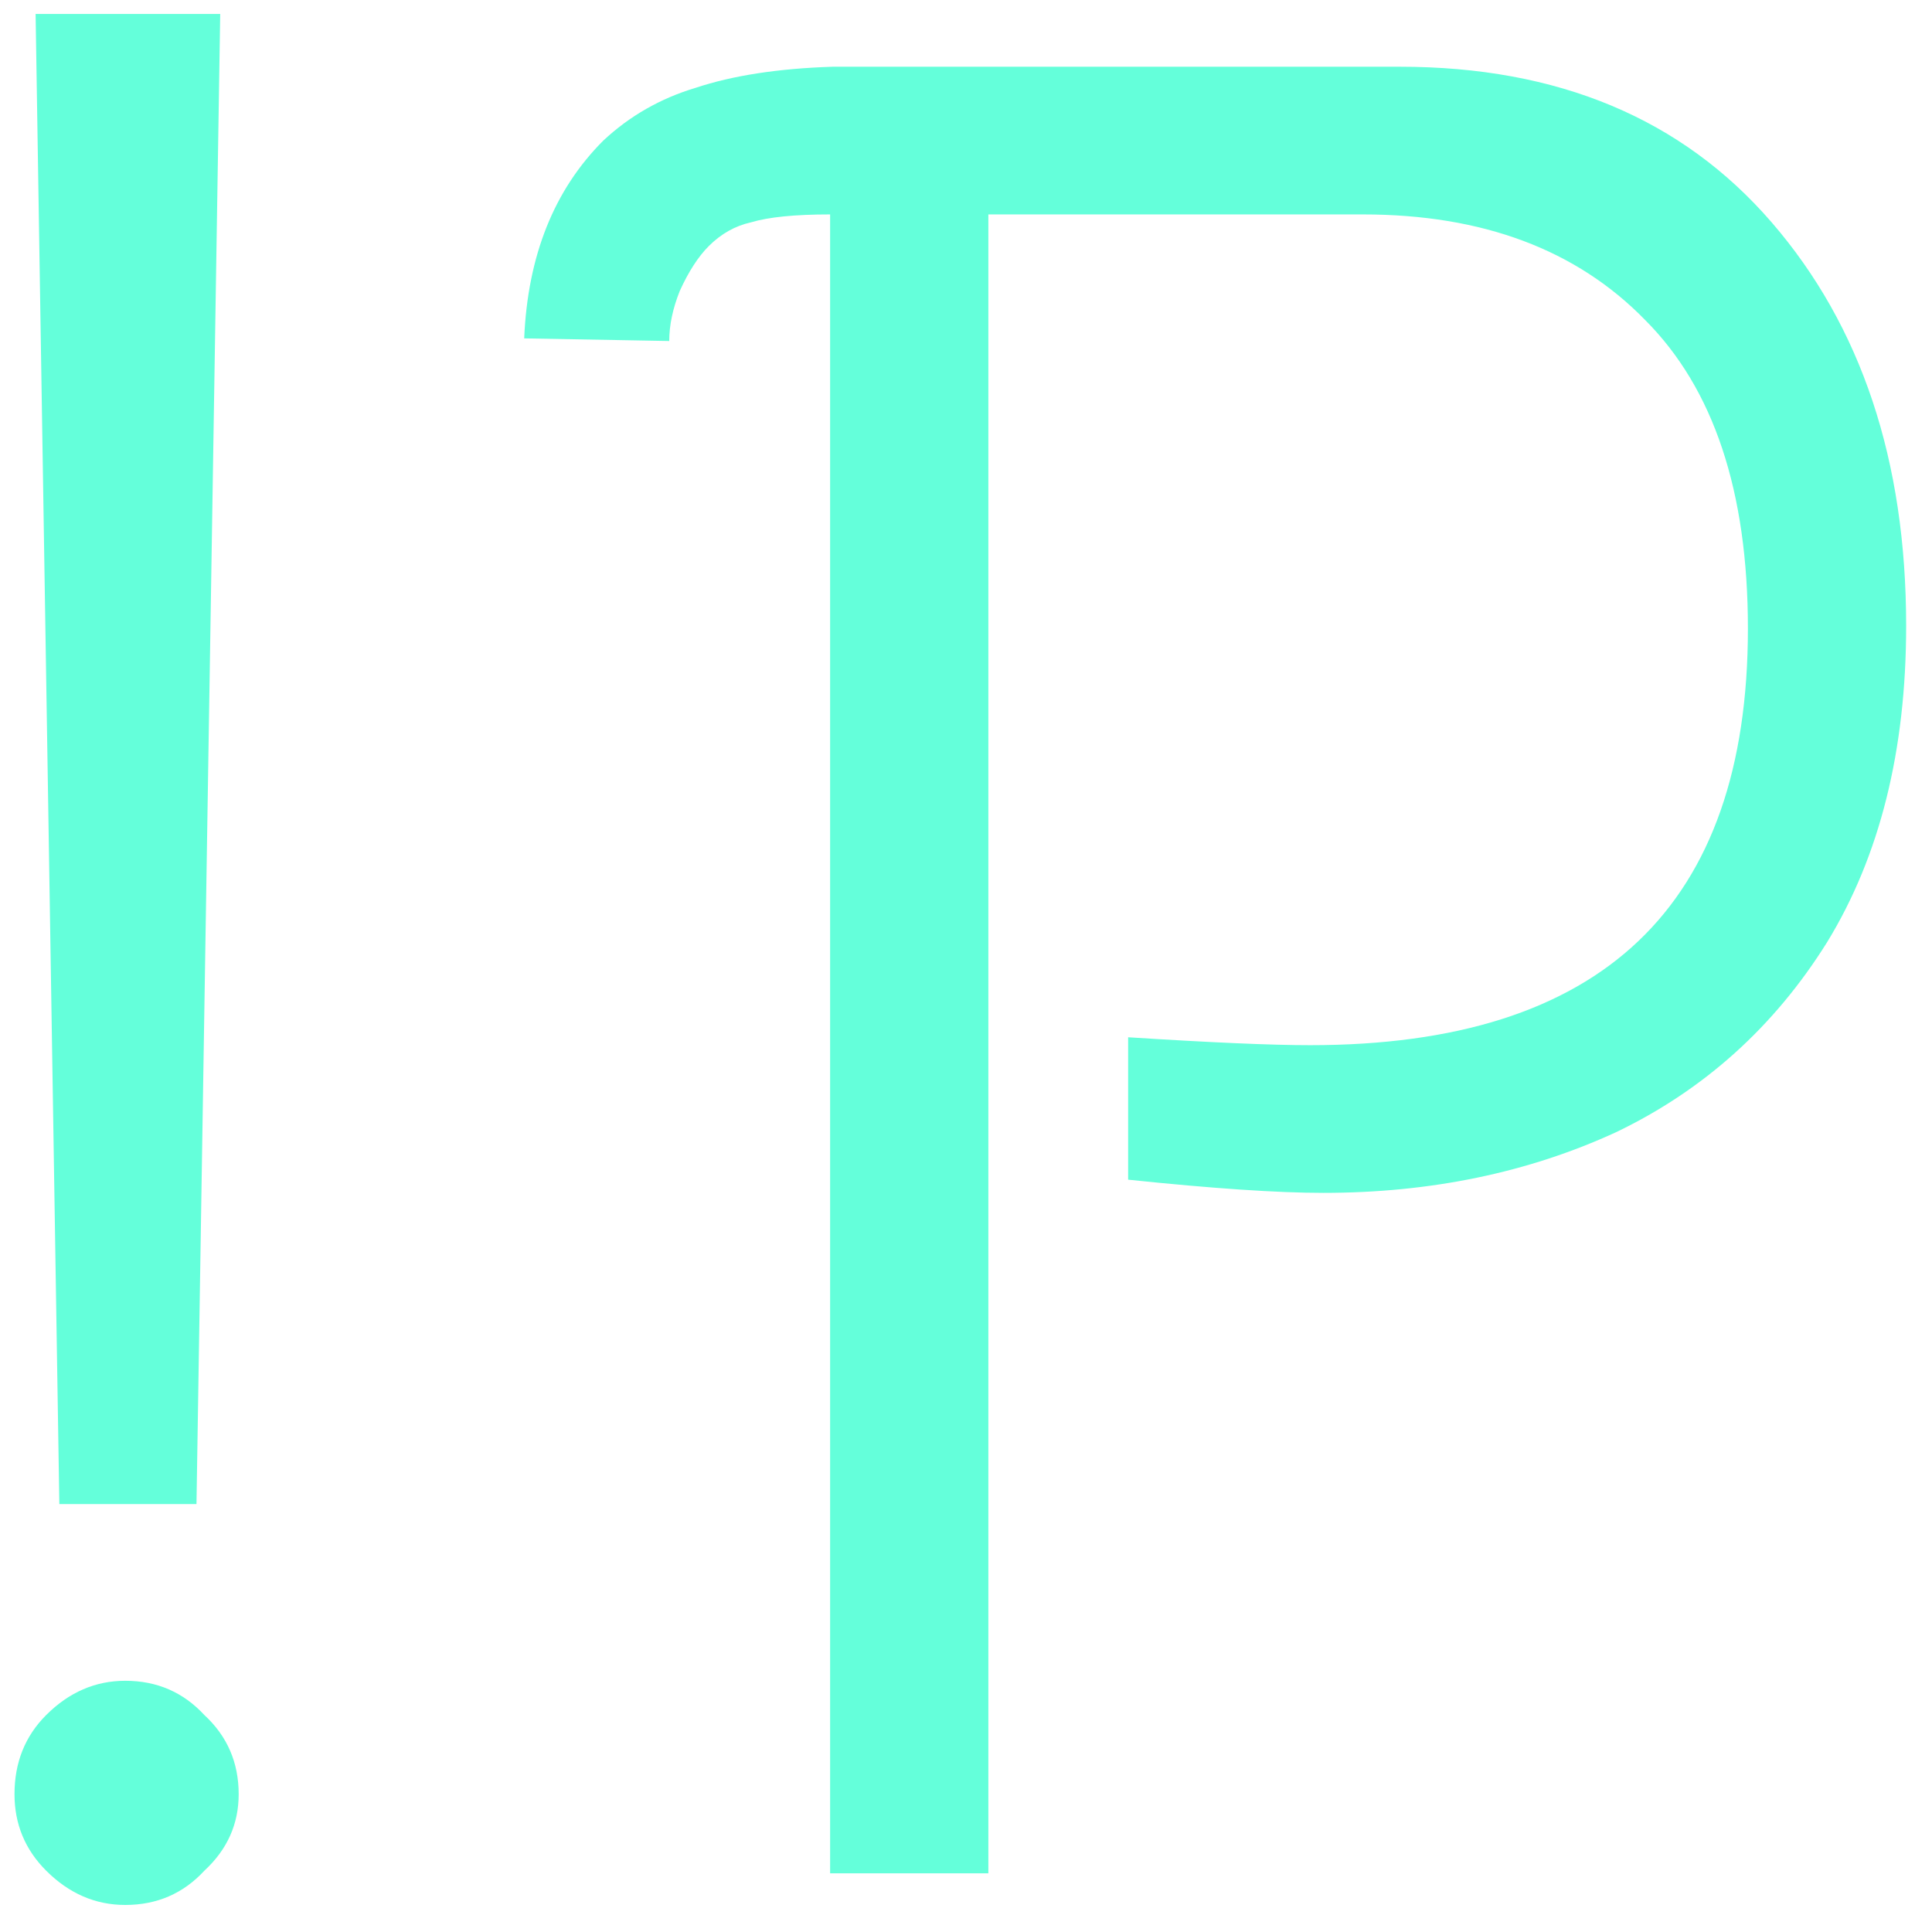
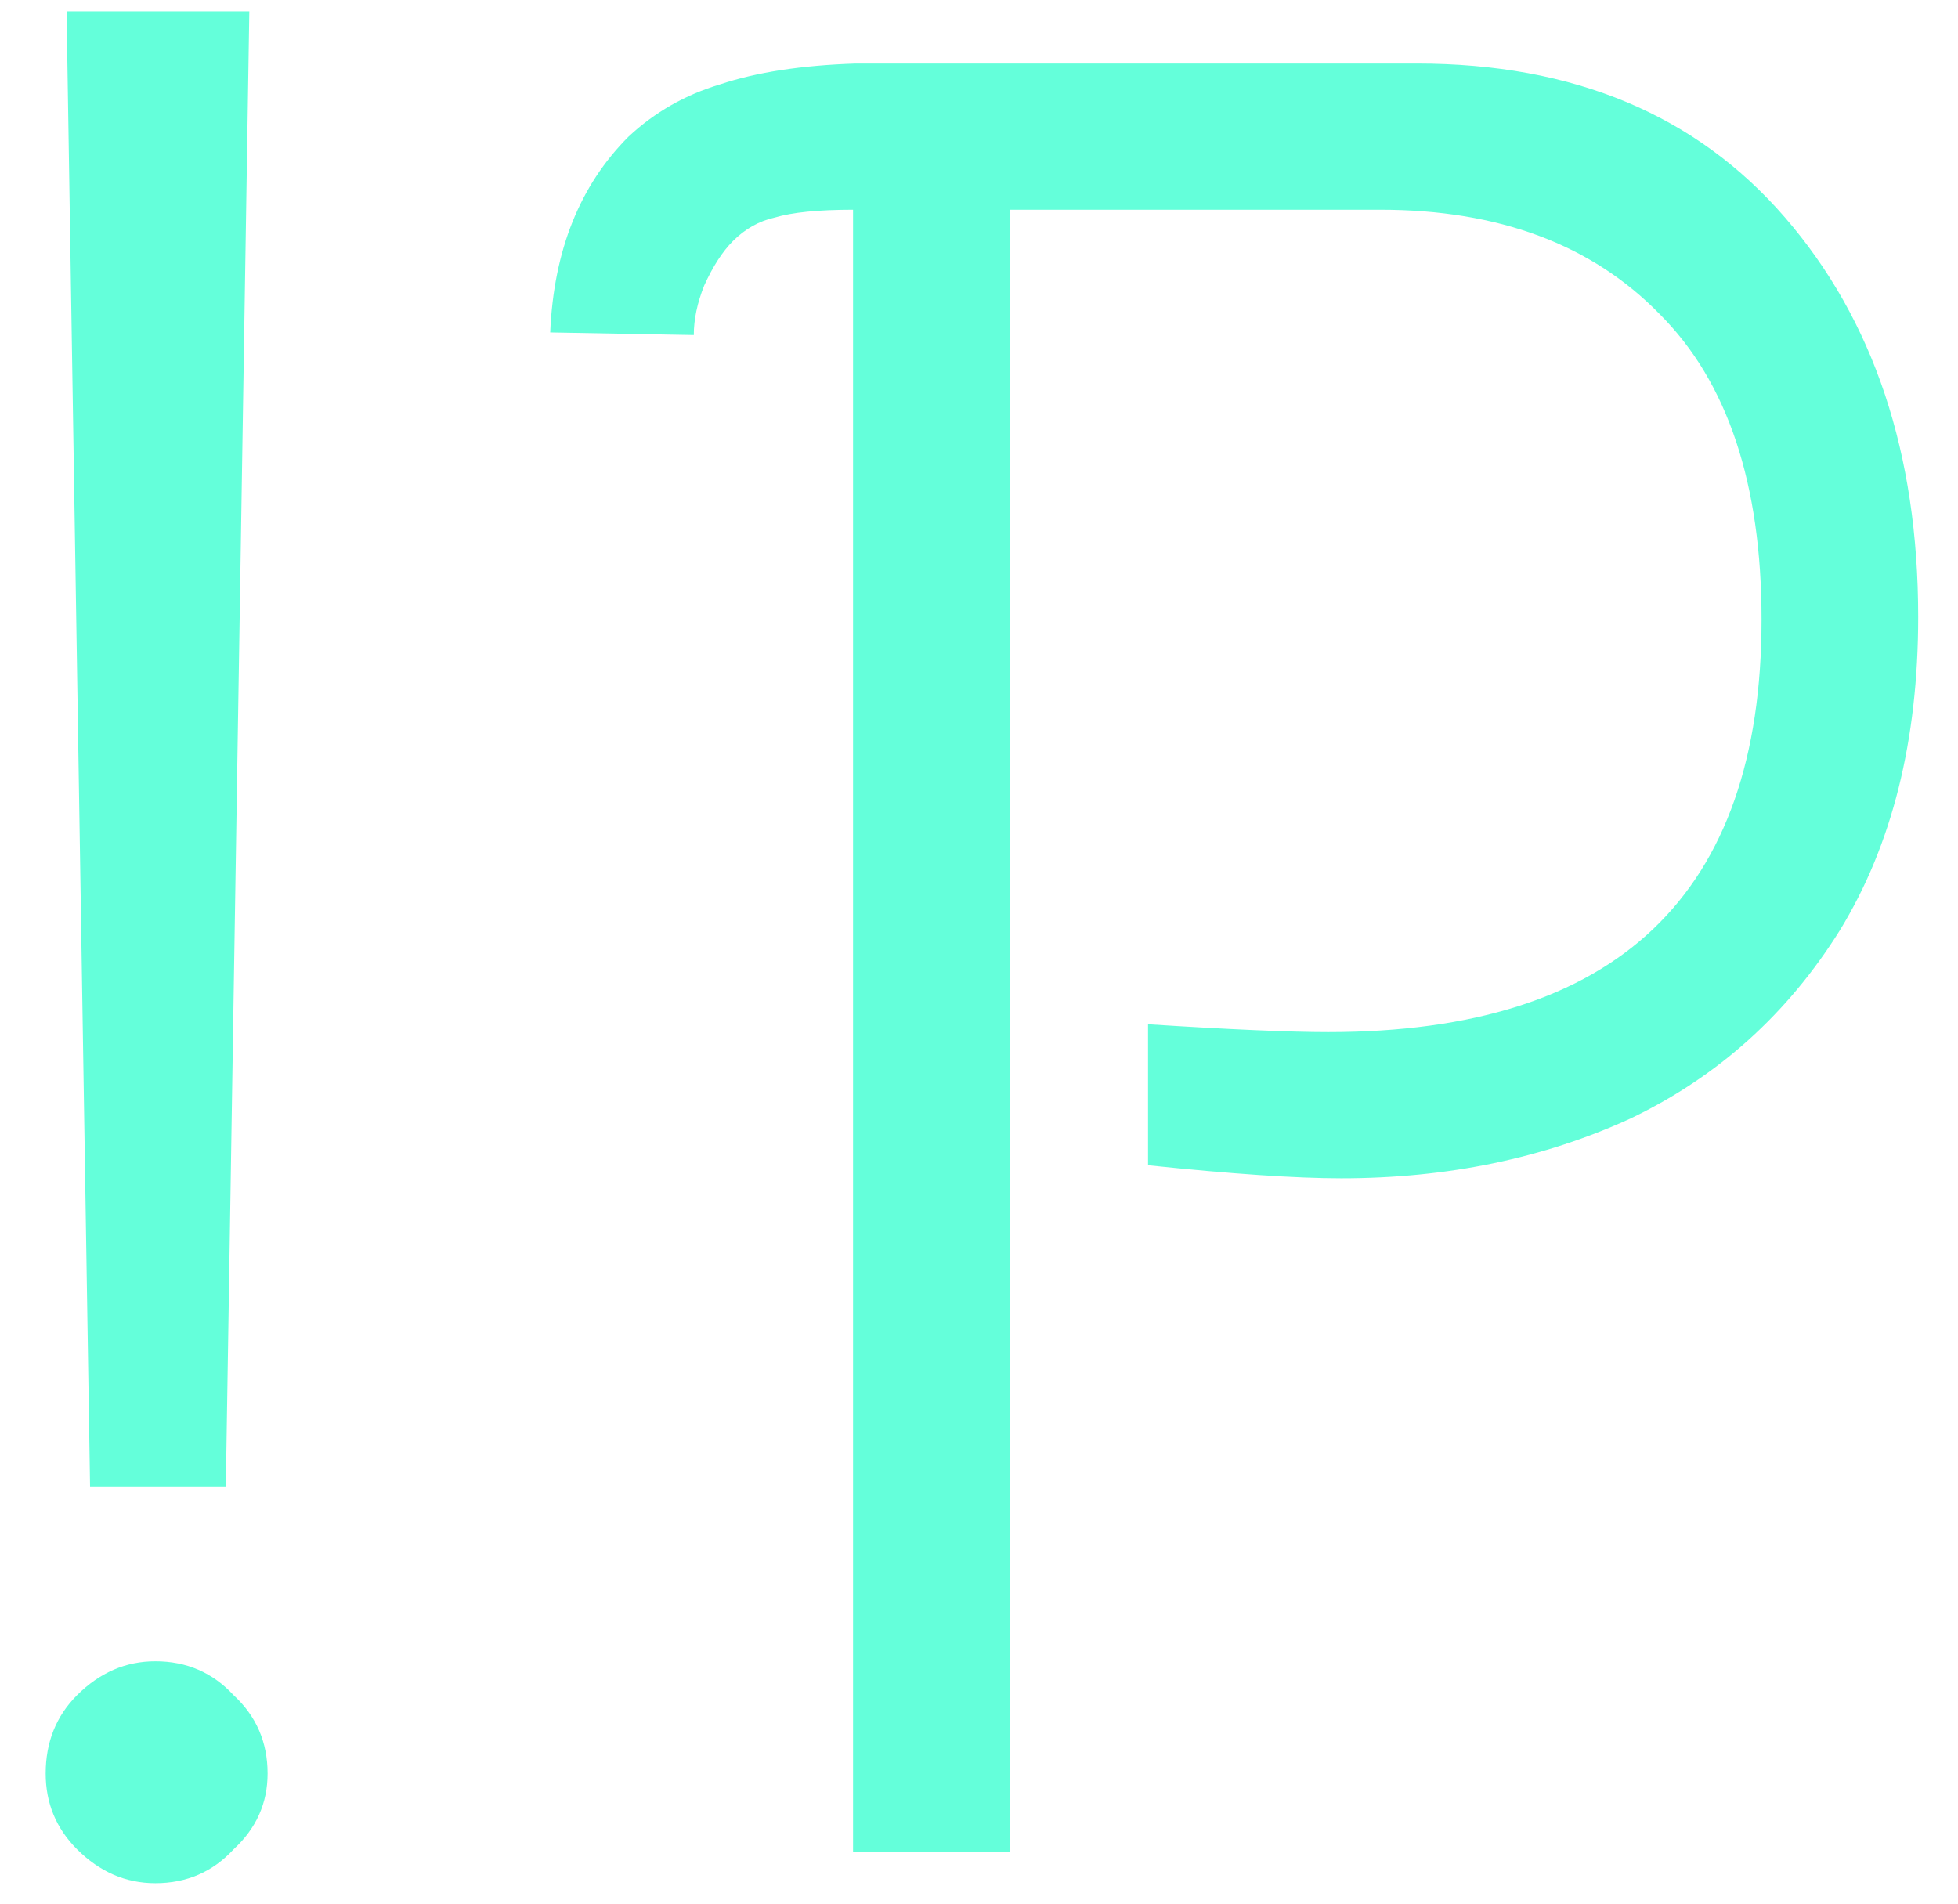
- <svg xmlns="http://www.w3.org/2000/svg" width="63" height="63" viewBox="0 0 63 63" fill="none">
-   <path d="M1.161 0.456H7.181L6.407 49.046H1.935L1.161 0.456ZM4.085 62.118C3.11 62.118 2.25 61.745 1.505 61C0.817 60.312 0.473 59.481 0.473 58.506C0.473 57.474 0.817 56.614 1.505 55.926C2.25 55.181 3.11 54.808 4.085 54.808C5.117 54.808 5.977 55.181 6.665 55.926C7.41 56.614 7.783 57.474 7.783 58.506C7.783 59.481 7.41 60.312 6.665 61C5.977 61.745 5.117 62.118 4.085 62.118ZM27.069 6.992C25.922 6.992 25.062 7.078 24.489 7.25C23.973 7.365 23.514 7.623 23.113 8.024C22.769 8.368 22.454 8.855 22.167 9.486C21.938 10.059 21.823 10.604 21.823 11.12L17.093 11.034C17.208 8.339 18.068 6.189 19.673 4.584C20.533 3.781 21.536 3.208 22.683 2.864C23.887 2.463 25.378 2.233 27.155 2.176H45.645C50.805 2.176 54.847 3.867 57.771 7.25C60.695 10.633 62.157 15.019 62.157 20.408C62.157 24.479 61.297 27.919 59.577 30.728C57.857 33.48 55.564 35.544 52.697 36.92C49.83 38.239 46.648 38.898 43.151 38.898C41.66 38.898 39.539 38.755 36.787 38.468V33.824C39.482 33.996 41.46 34.082 42.721 34.082C52.238 34.082 56.997 29.553 56.997 20.494C56.997 16.022 55.879 12.668 53.643 10.432C51.407 8.139 48.34 6.992 44.441 6.992H32.229V61.086H27.069V6.992Z" fill="#64FFDA" />
+ <svg xmlns="http://www.w3.org/2000/svg" width="36" height="35" viewBox="0 0 36 35" fill="none">
+   <path d="M1.224 0.208H4.584L4.152 27.328H1.656L1.224 0.208ZM2.856 34.624C2.312 34.624 1.832 34.416 1.416 34C1.032 33.616 0.84 33.152 0.84 32.608C0.84 32.032 1.032 31.552 1.416 31.168C1.832 30.752 2.312 30.544 2.856 30.544C3.432 30.544 3.912 30.752 4.296 31.168C4.712 31.552 4.92 32.032 4.92 32.608C4.92 33.152 4.712 33.616 4.296 34C3.912 34.416 3.432 34.624 2.856 34.624ZM15.684 3.856C15.044 3.856 14.564 3.904 14.244 4C13.956 4.064 13.7 4.208 13.476 4.432C13.284 4.624 13.108 4.896 12.948 5.248C12.82 5.568 12.756 5.872 12.756 6.16L10.116 6.112C10.18 4.608 10.66 3.408 11.556 2.512C12.036 2.064 12.596 1.744 13.236 1.552C13.908 1.328 14.74 1.2 15.732 1.168H26.052C28.932 1.168 31.188 2.112 32.82 4C34.452 5.888 35.268 8.336 35.268 11.344C35.268 13.616 34.788 15.536 33.828 17.104C32.868 18.64 31.588 19.792 29.988 20.56C28.388 21.296 26.612 21.664 24.66 21.664C23.828 21.664 22.644 21.584 21.108 21.424V18.832C22.612 18.928 23.716 18.976 24.42 18.976C29.732 18.976 32.388 16.448 32.388 11.392C32.388 8.896 31.764 7.024 30.516 5.776C29.268 4.496 27.556 3.856 25.38 3.856H18.564V34.048H15.684V3.856Z" fill="#64FFDA" />
</svg>
